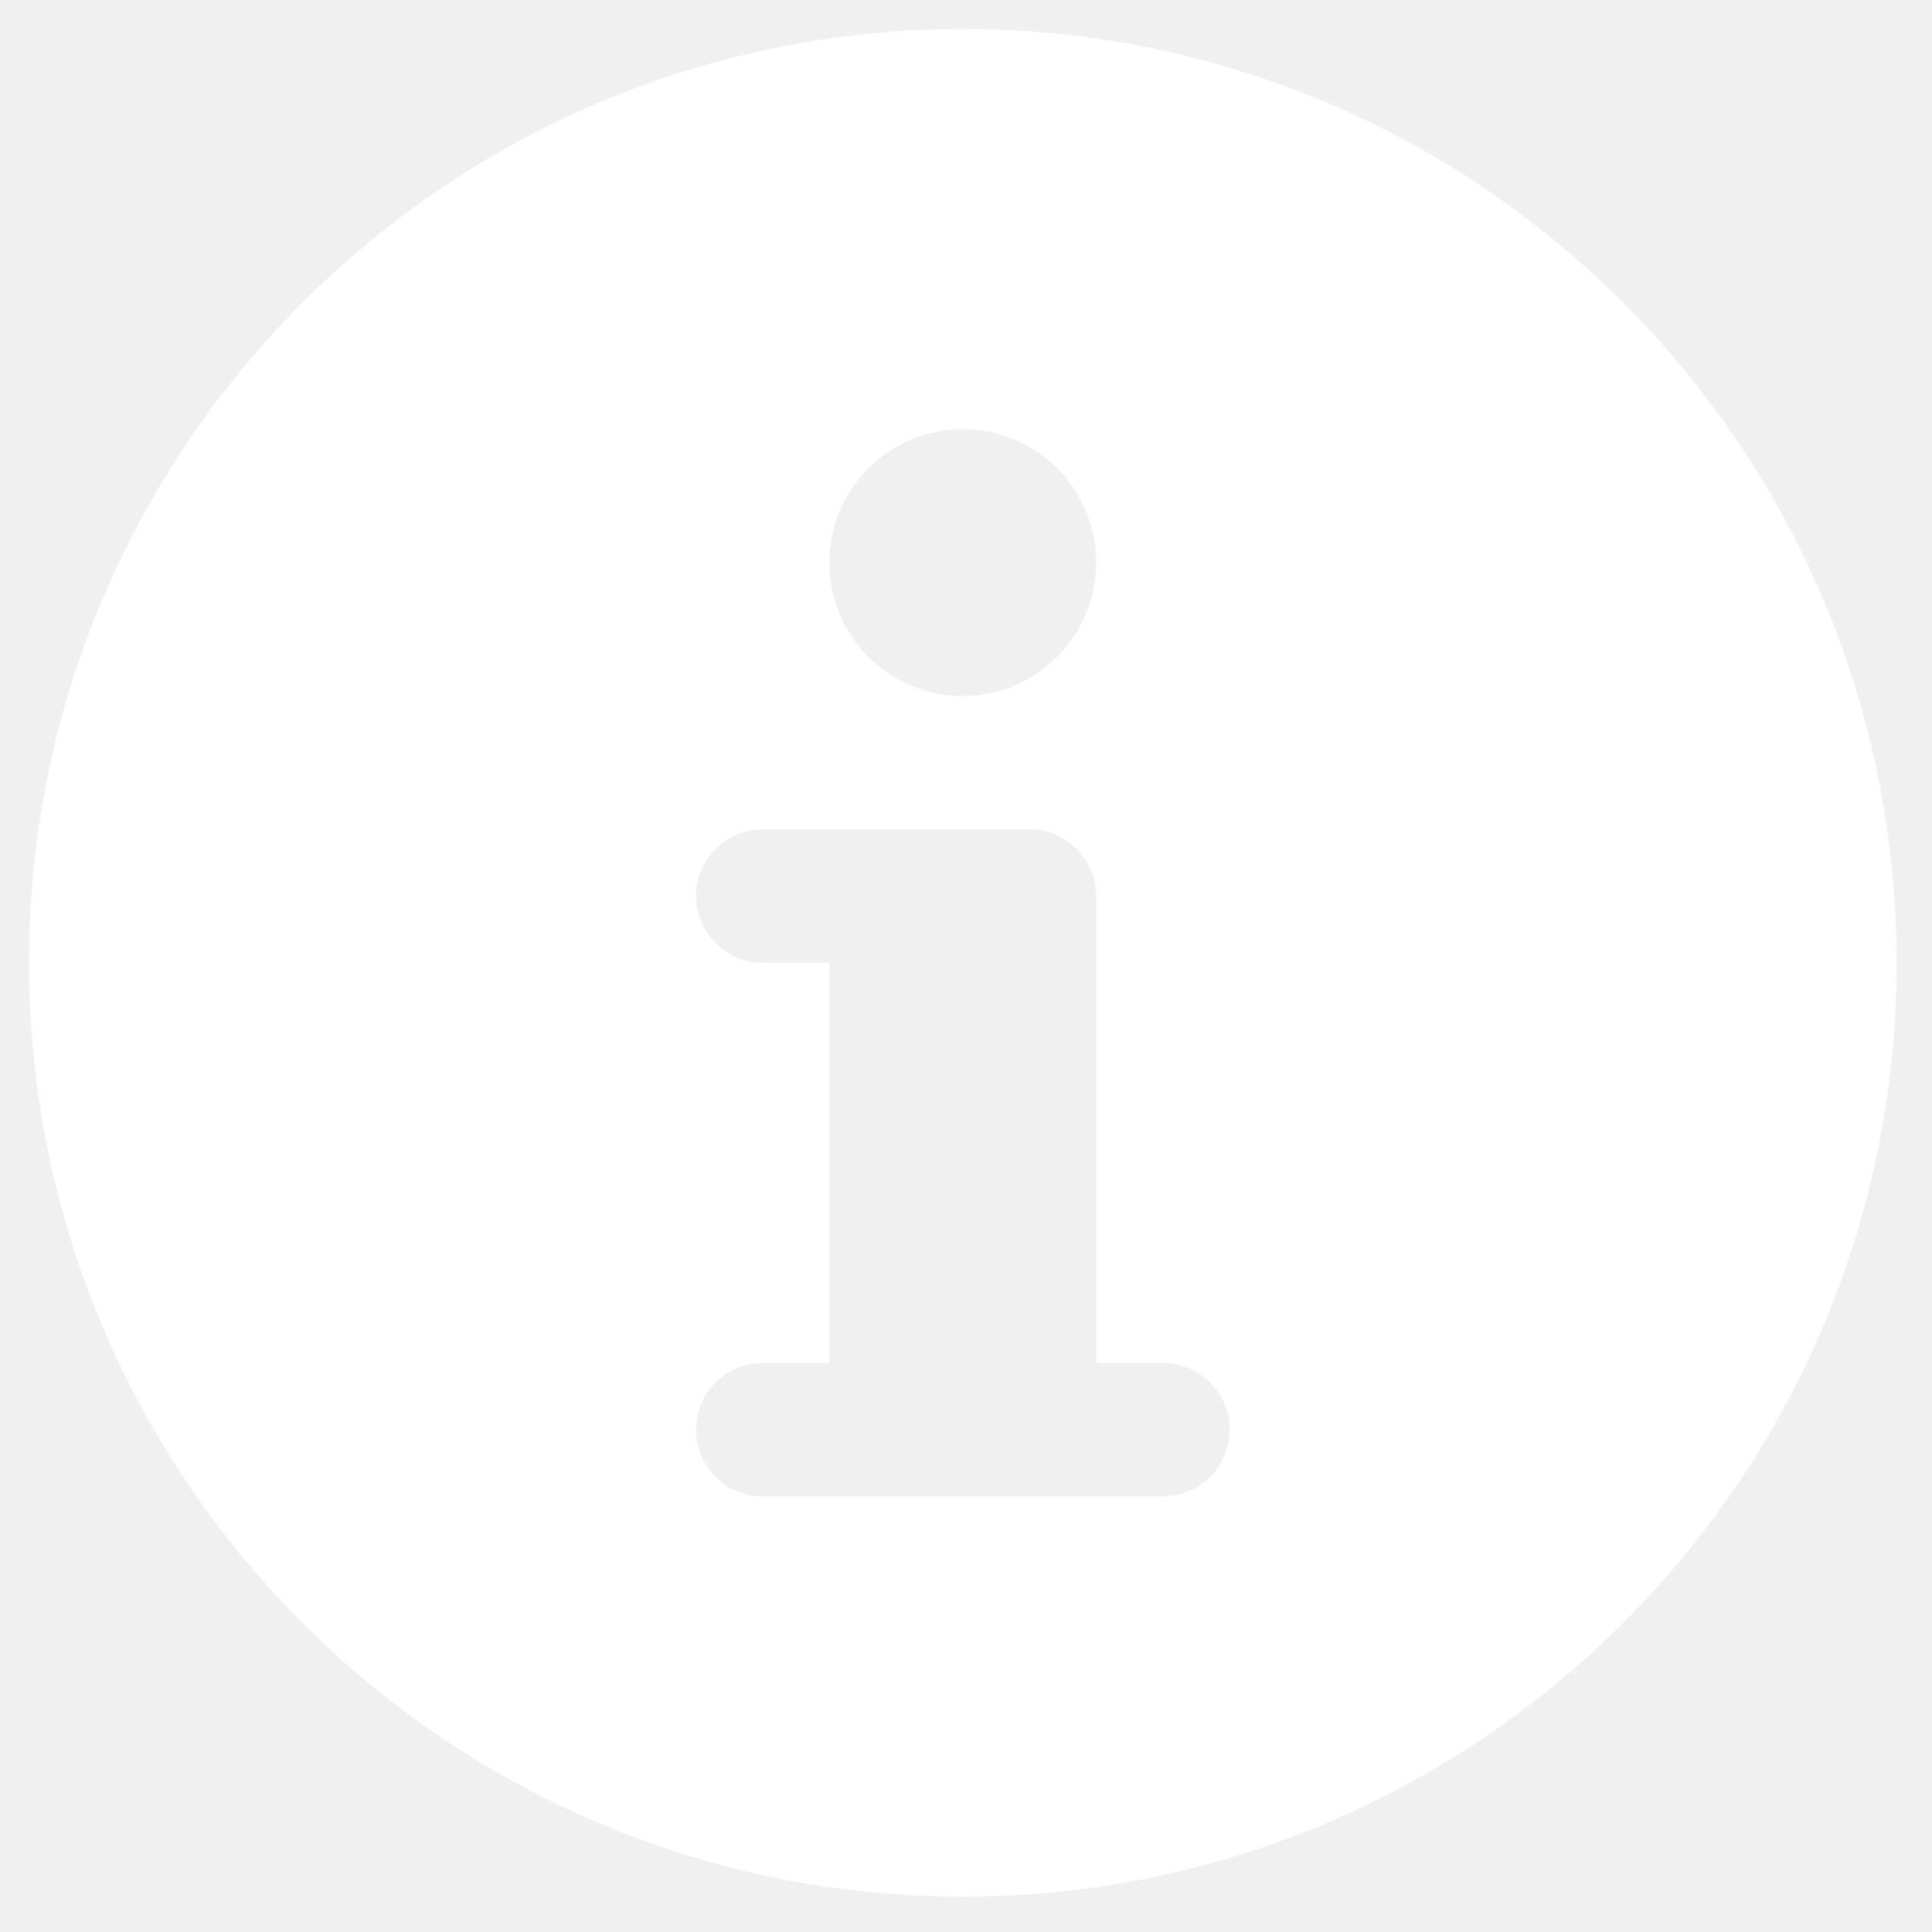
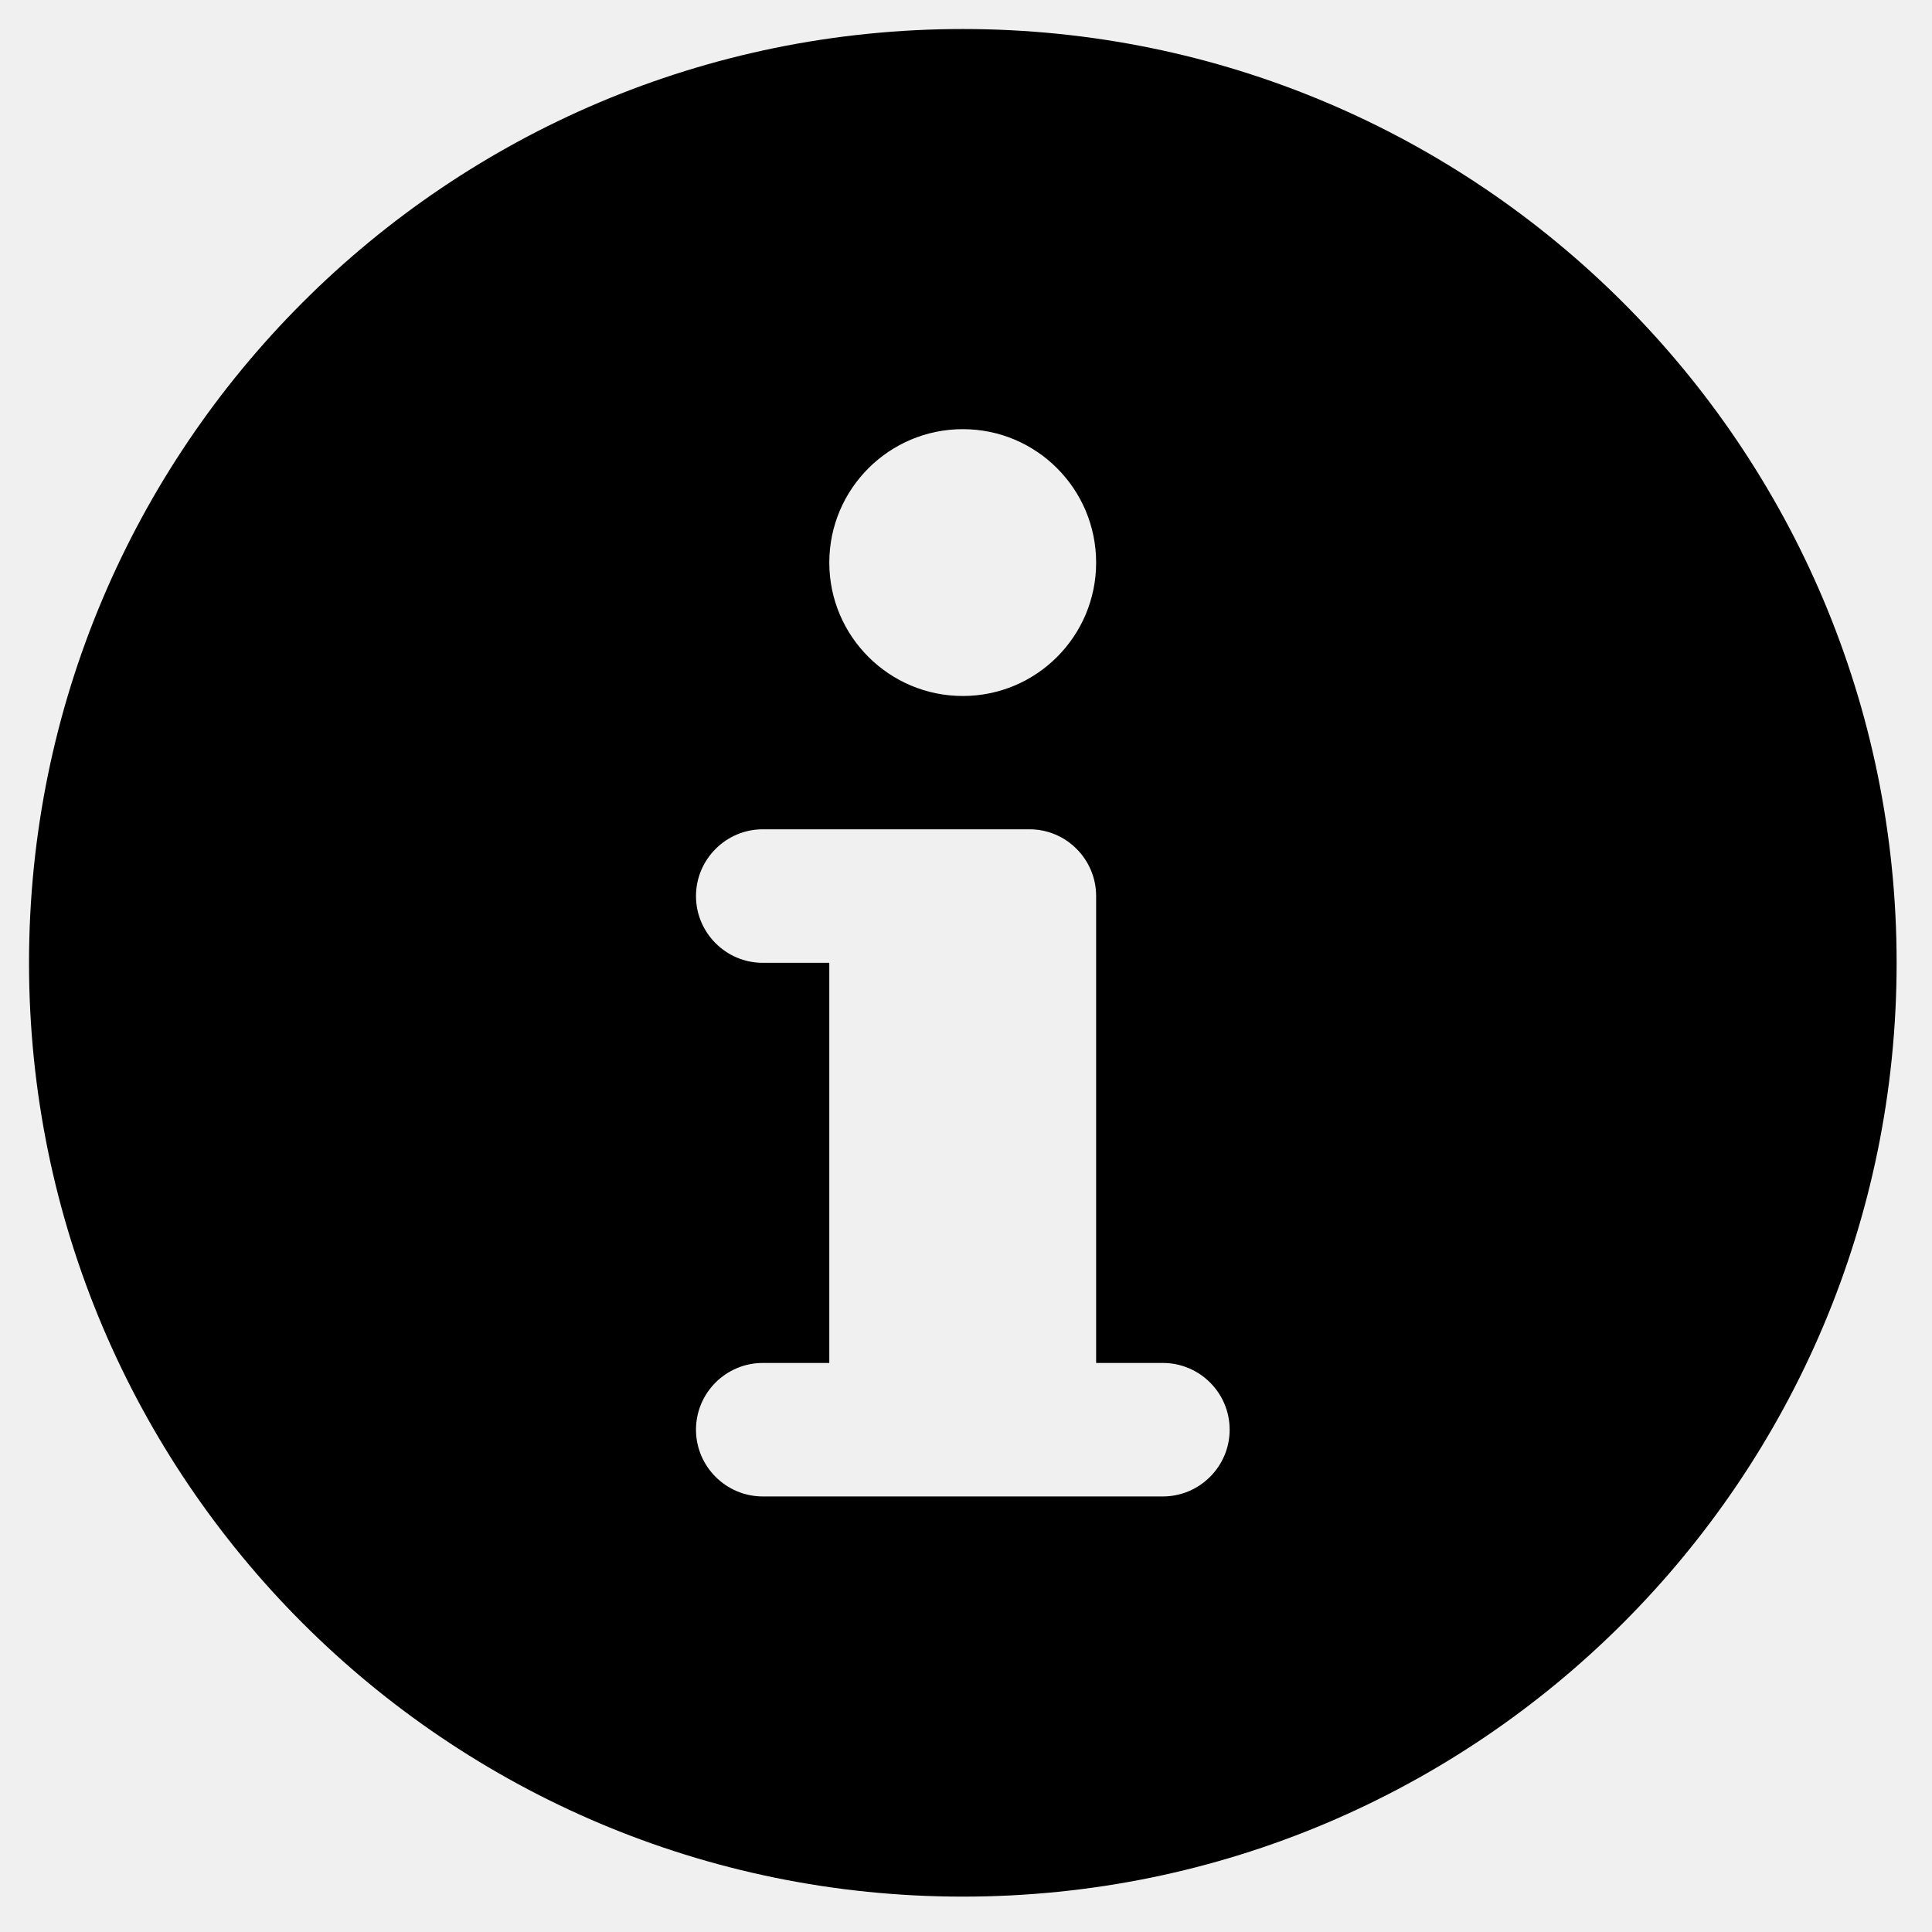
<svg xmlns="http://www.w3.org/2000/svg" width="60" zoomAndPan="magnify" viewBox="0 0 45 45" height="60" preserveAspectRatio="xMidYMid meet" version="1.2">
  <defs>
-     <clipPath id="252dcdebf1">
+     <clipPath id="a940d35fbb">
      <path d="M 0.676 0.676 L 44.176 0.676 L 44.176 44.176 L 0.676 44.176 Z M 0.676 0.676 " />
    </clipPath>
  </defs>
-   <g id="a337d0e667">
-     <g clip-rule="nonzero" clip-path="url(#252dcdebf1)">
-       <path style=" stroke:none;fill-rule:nonzero;fill:#ffffff;fill-opacity:1;" d="M 22.426 0.676 C 10.414 0.676 0.676 10.414 0.676 22.426 C 0.676 34.434 10.414 44.176 22.426 44.176 C 34.434 44.176 44.176 34.434 44.176 22.426 C 44.176 10.414 34.434 0.676 22.426 0.676 Z M 22.426 9.996 C 24.141 9.996 25.531 11.387 25.531 13.105 C 25.531 14.82 24.141 16.211 22.426 16.211 C 20.711 16.211 19.316 14.82 19.316 13.105 C 19.316 11.387 20.711 9.996 22.426 9.996 Z M 27.086 34.855 L 17.766 34.855 C 16.91 34.855 16.211 34.156 16.211 33.301 C 16.211 32.441 16.91 31.746 17.766 31.746 L 19.316 31.746 L 19.316 22.426 L 17.766 22.426 C 16.91 22.426 16.211 21.727 16.211 20.871 C 16.211 20.016 16.91 19.316 17.766 19.316 L 23.98 19.316 C 24.836 19.316 25.531 20.016 25.531 20.871 L 25.531 31.746 L 27.086 31.746 C 27.941 31.746 28.641 32.441 28.641 33.301 C 28.641 34.156 27.941 34.855 27.086 34.855 Z M 27.086 34.855 " />
+   <g id="42392d800b">
+     <g clip-rule="nonzero" clip-path="url(#a940d35fbb)">
+       <path style=" stroke:none;fill-rule:nonzero;fill:#000000;fill-opacity:1;" d="M 22.426 0.676 C 10.414 0.676 0.676 10.414 0.676 22.426 C 0.676 34.434 10.414 44.176 22.426 44.176 C 34.434 44.176 44.176 34.434 44.176 22.426 C 44.176 10.414 34.434 0.676 22.426 0.676 Z M 22.426 9.996 C 24.141 9.996 25.531 11.387 25.531 13.105 C 25.531 14.82 24.141 16.211 22.426 16.211 C 20.711 16.211 19.316 14.82 19.316 13.105 C 19.316 11.387 20.711 9.996 22.426 9.996 Z M 27.086 34.855 L 17.766 34.855 C 16.91 34.855 16.211 34.156 16.211 33.301 C 16.211 32.441 16.91 31.746 17.766 31.746 L 19.316 31.746 L 19.316 22.426 L 17.766 22.426 C 16.91 22.426 16.211 21.727 16.211 20.871 C 16.211 20.016 16.91 19.316 17.766 19.316 L 23.98 19.316 C 24.836 19.316 25.531 20.016 25.531 20.871 L 25.531 31.746 L 27.086 31.746 C 27.941 31.746 28.641 32.441 28.641 33.301 C 28.641 34.156 27.941 34.855 27.086 34.855 Z M 27.086 34.855 " />
    </g>
  </g>
</svg>
